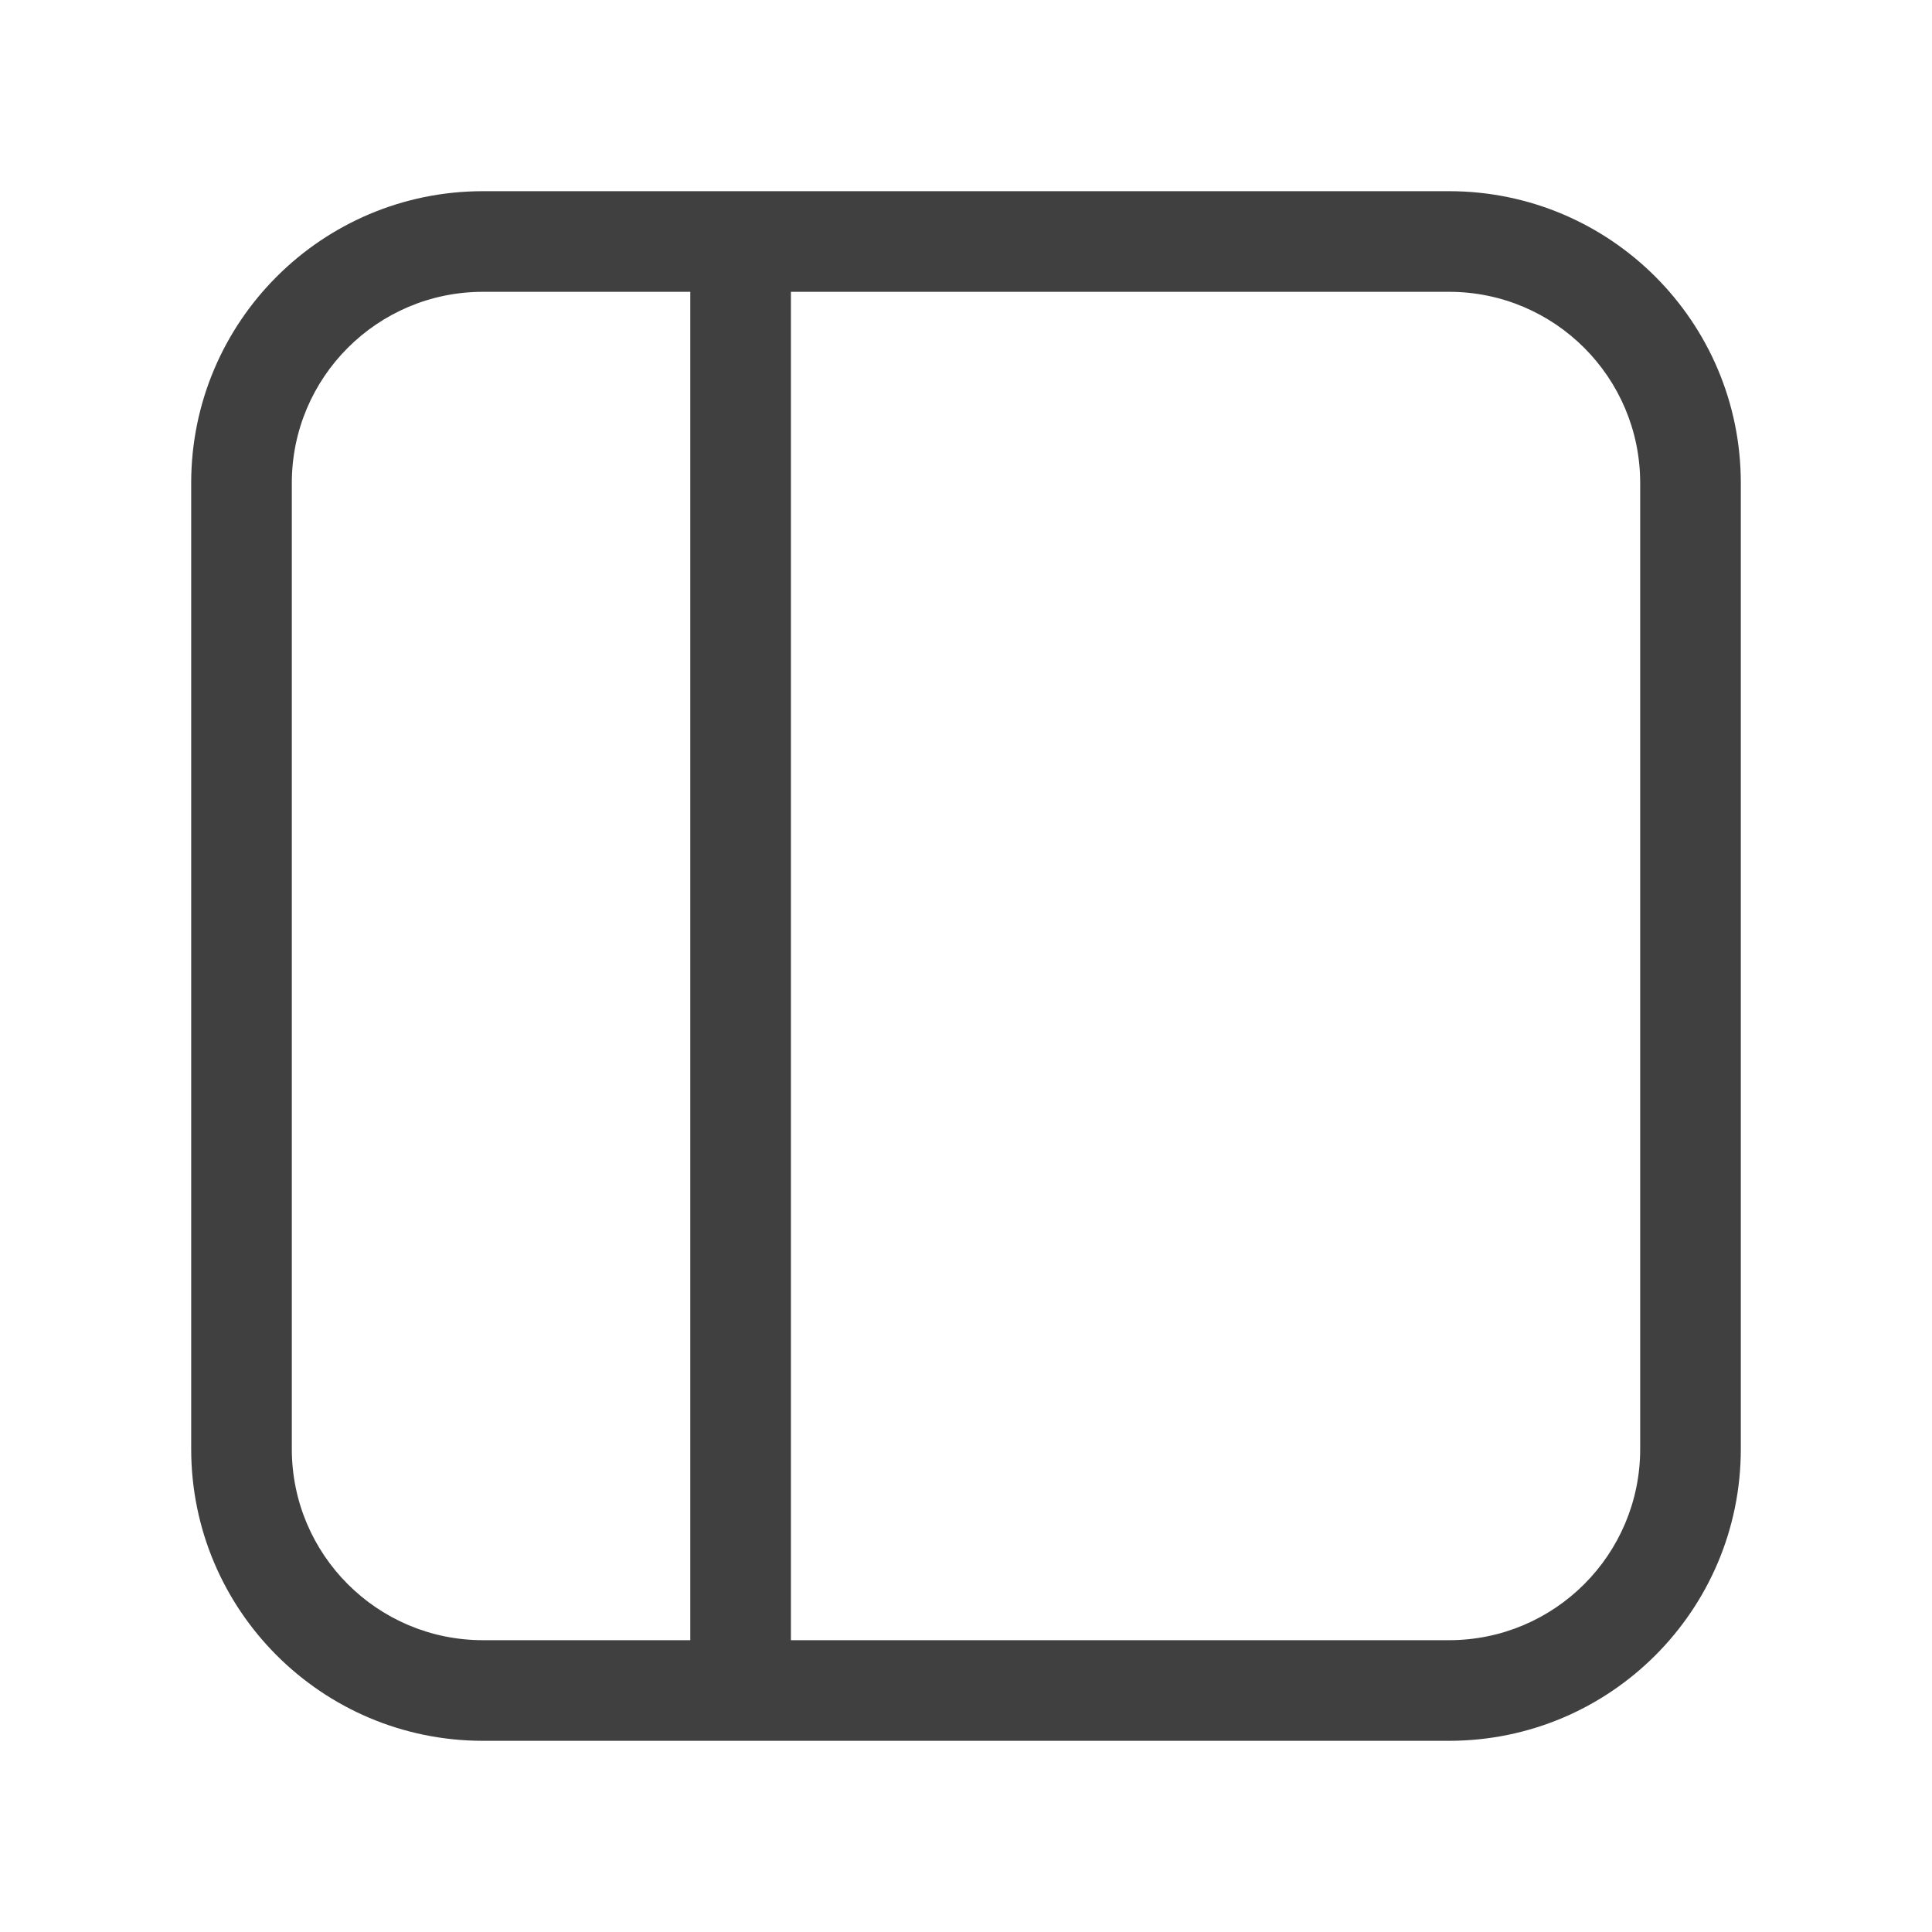
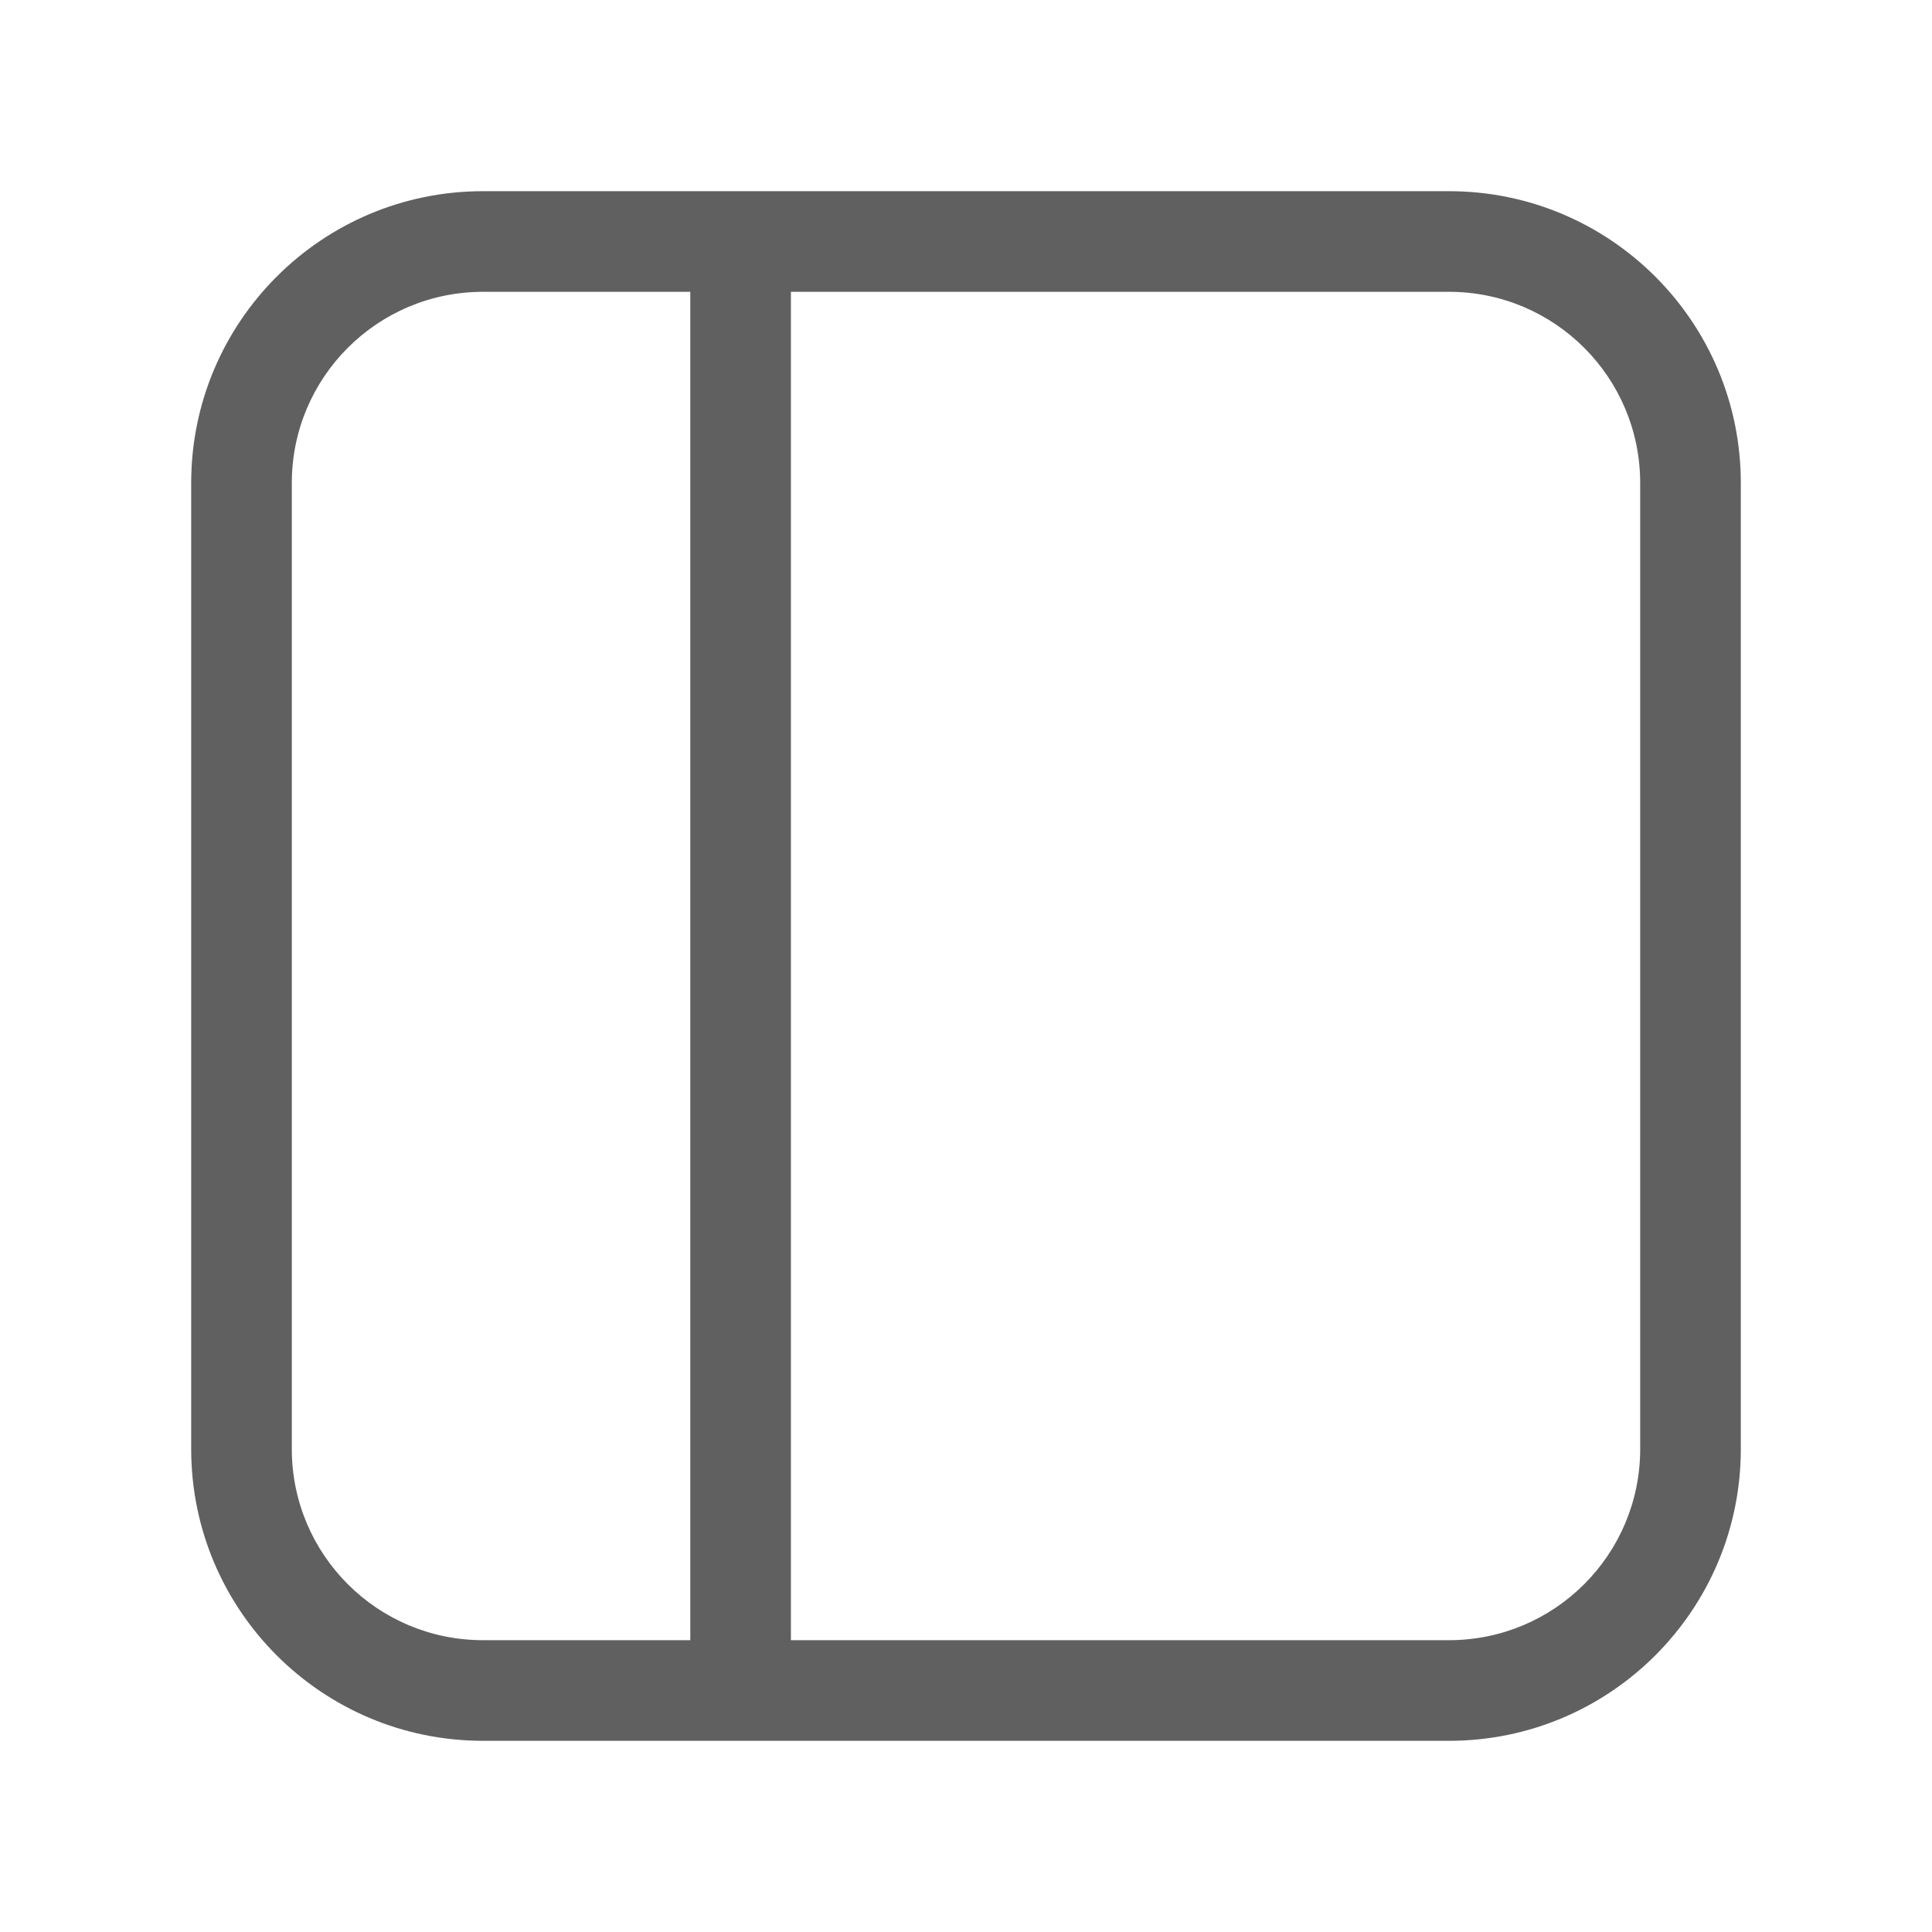
<svg xmlns="http://www.w3.org/2000/svg" width="24" height="24" viewBox="0 0 24 24" fill="none">
-   <path d="M18 2.375C20.002 2.375 21.625 3.998 21.625 6V18C21.625 20.002 20.002 21.625 18 21.625H6C3.998 21.625 2.375 20.002 2.375 18V6C2.375 3.998 3.998 2.375 6 2.375H18ZM9.825 20.375H18C19.312 20.375 20.375 19.312 20.375 18V6C20.375 4.688 19.312 3.625 18 3.625H9.825V20.375ZM6 3.625C4.688 3.625 3.625 4.688 3.625 6V18C3.625 19.312 4.688 20.375 6 20.375H8.575V3.625H6Z" fill="#111111" fill-opacity="0.8" />
+   <path d="M18 2.375C20.002 2.375 21.625 3.998 21.625 6V18C21.625 20.002 20.002 21.625 18 21.625H6C3.998 21.625 2.375 20.002 2.375 18V6C2.375 3.998 3.998 2.375 6 2.375H18ZM9.825 20.375H18C19.312 20.375 20.375 19.312 20.375 18V6C20.375 4.688 19.312 3.625 18 3.625H9.825V20.375ZM6 3.625C4.688 3.625 3.625 4.688 3.625 6V18C3.625 19.312 4.688 20.375 6 20.375H8.575V3.625H6Z" fill="#393939" fill-opacity="0.8" />
</svg>
